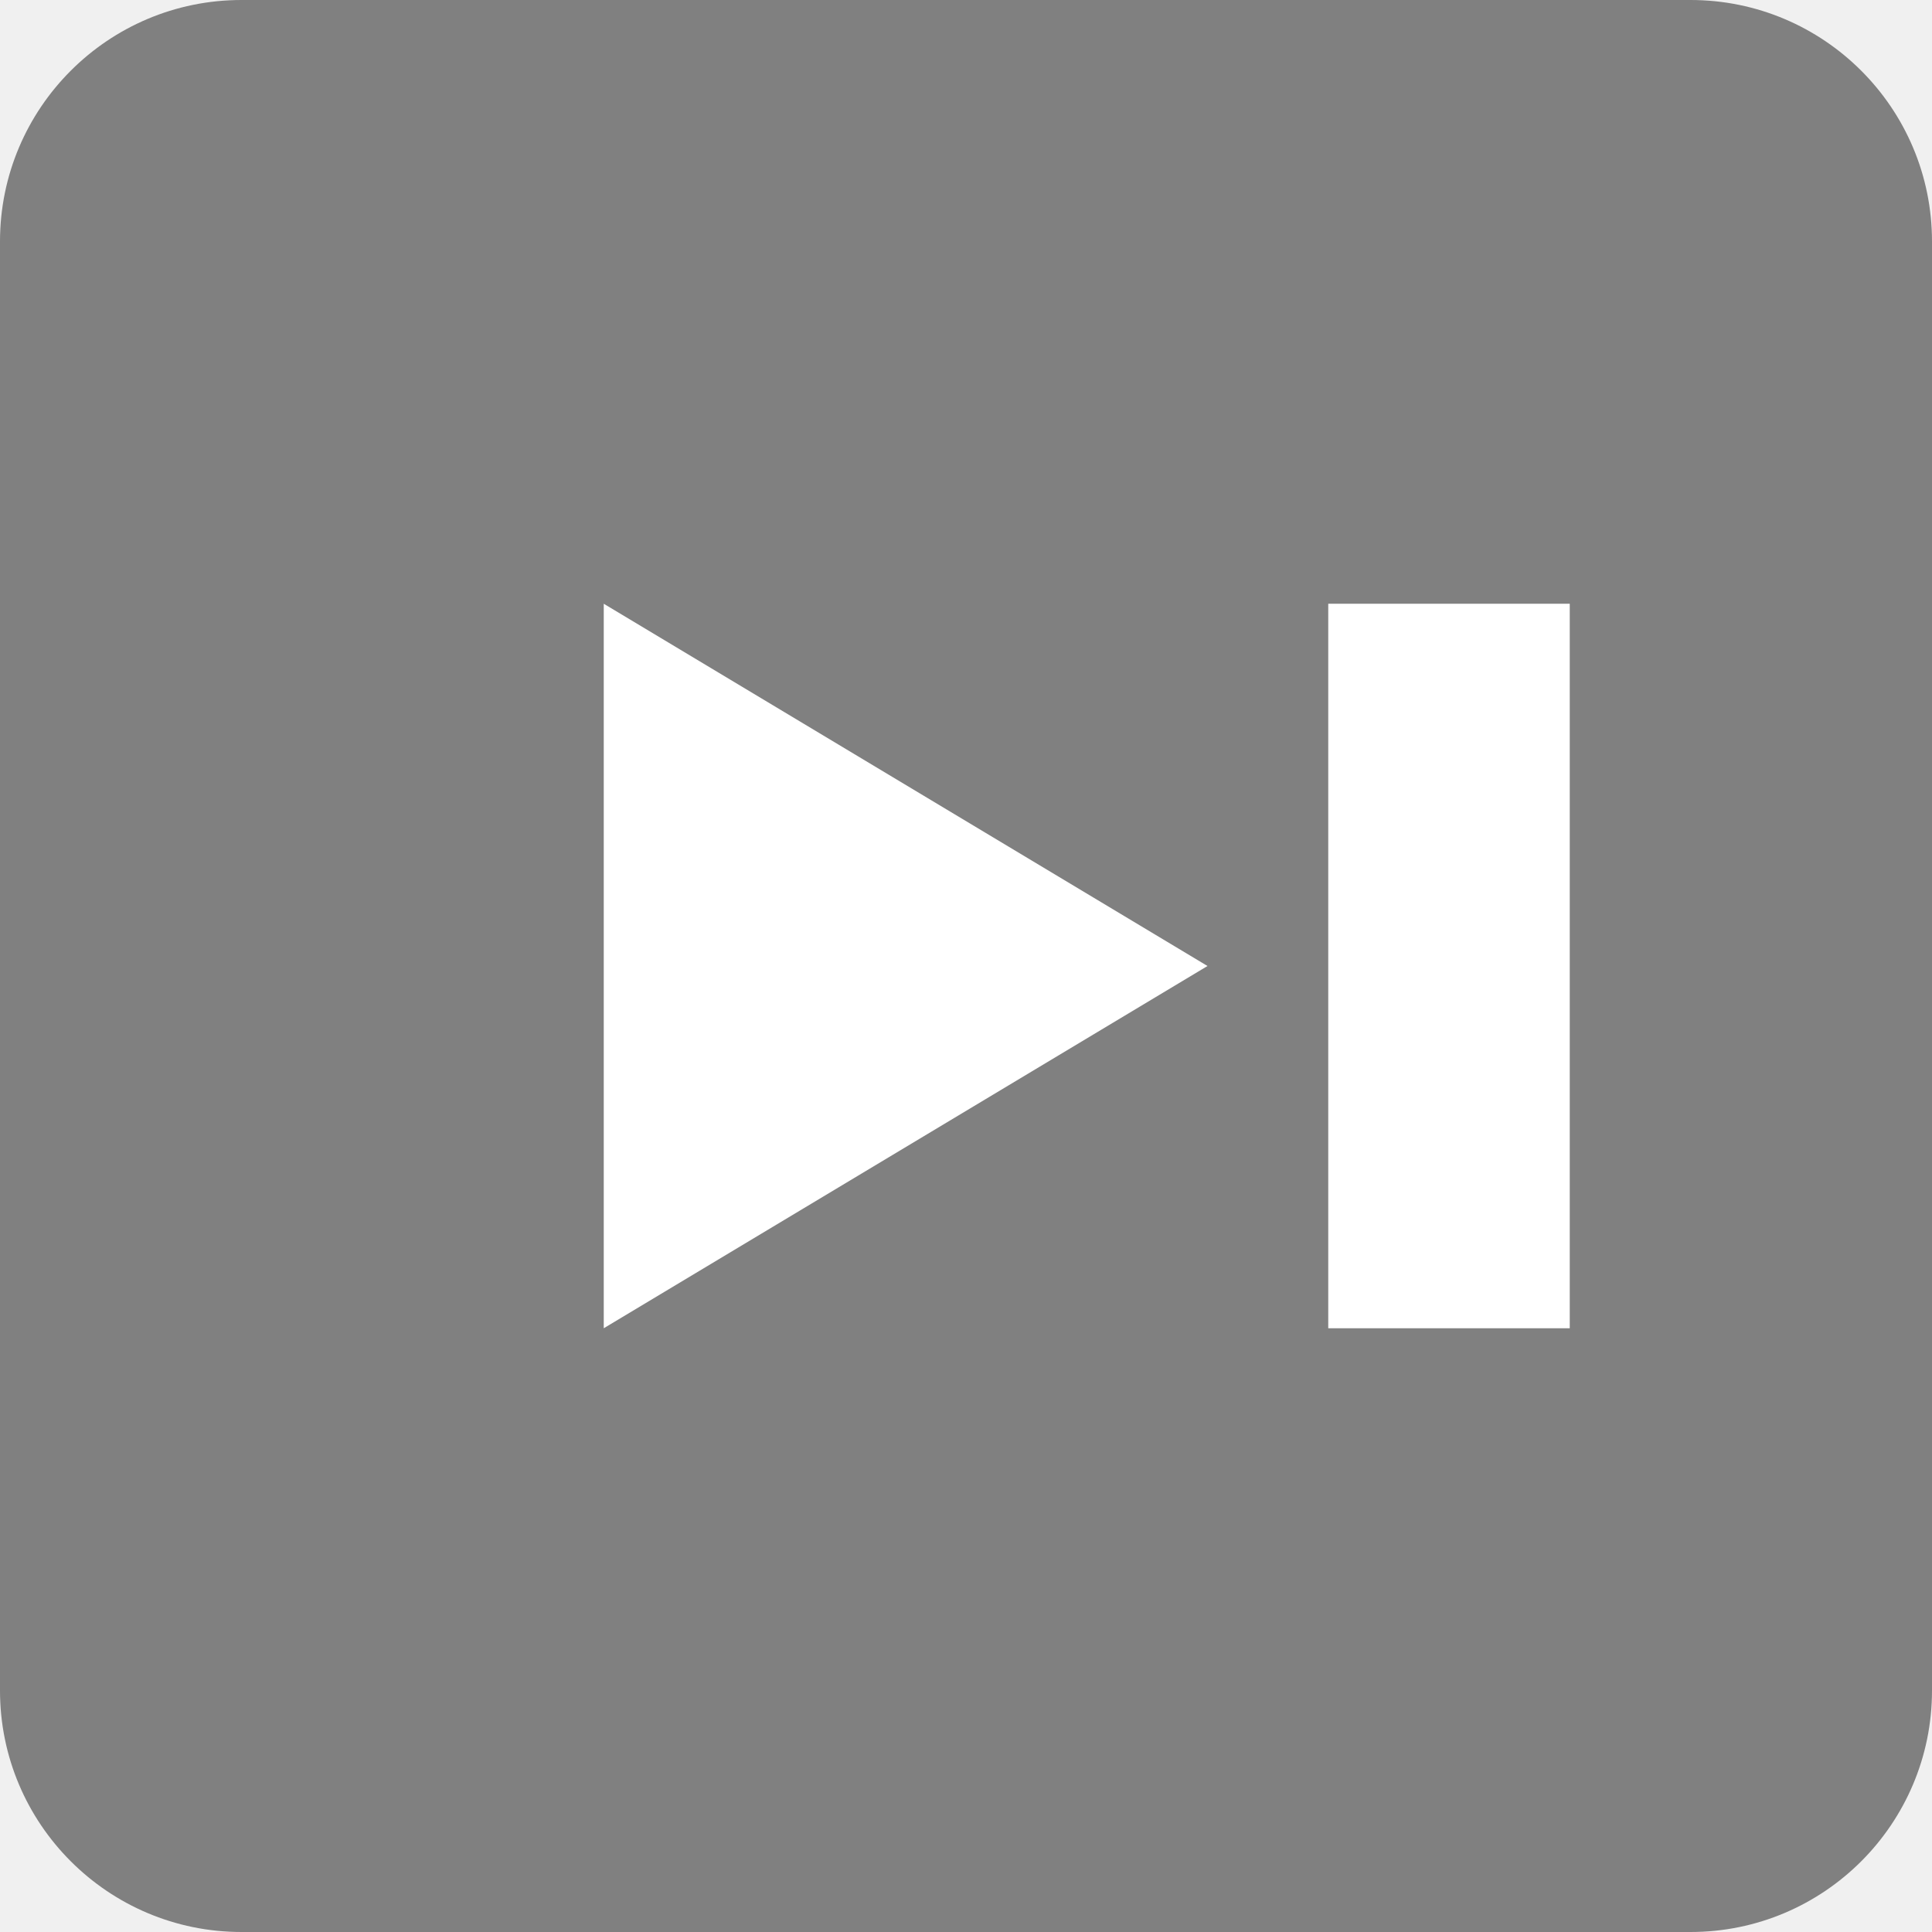
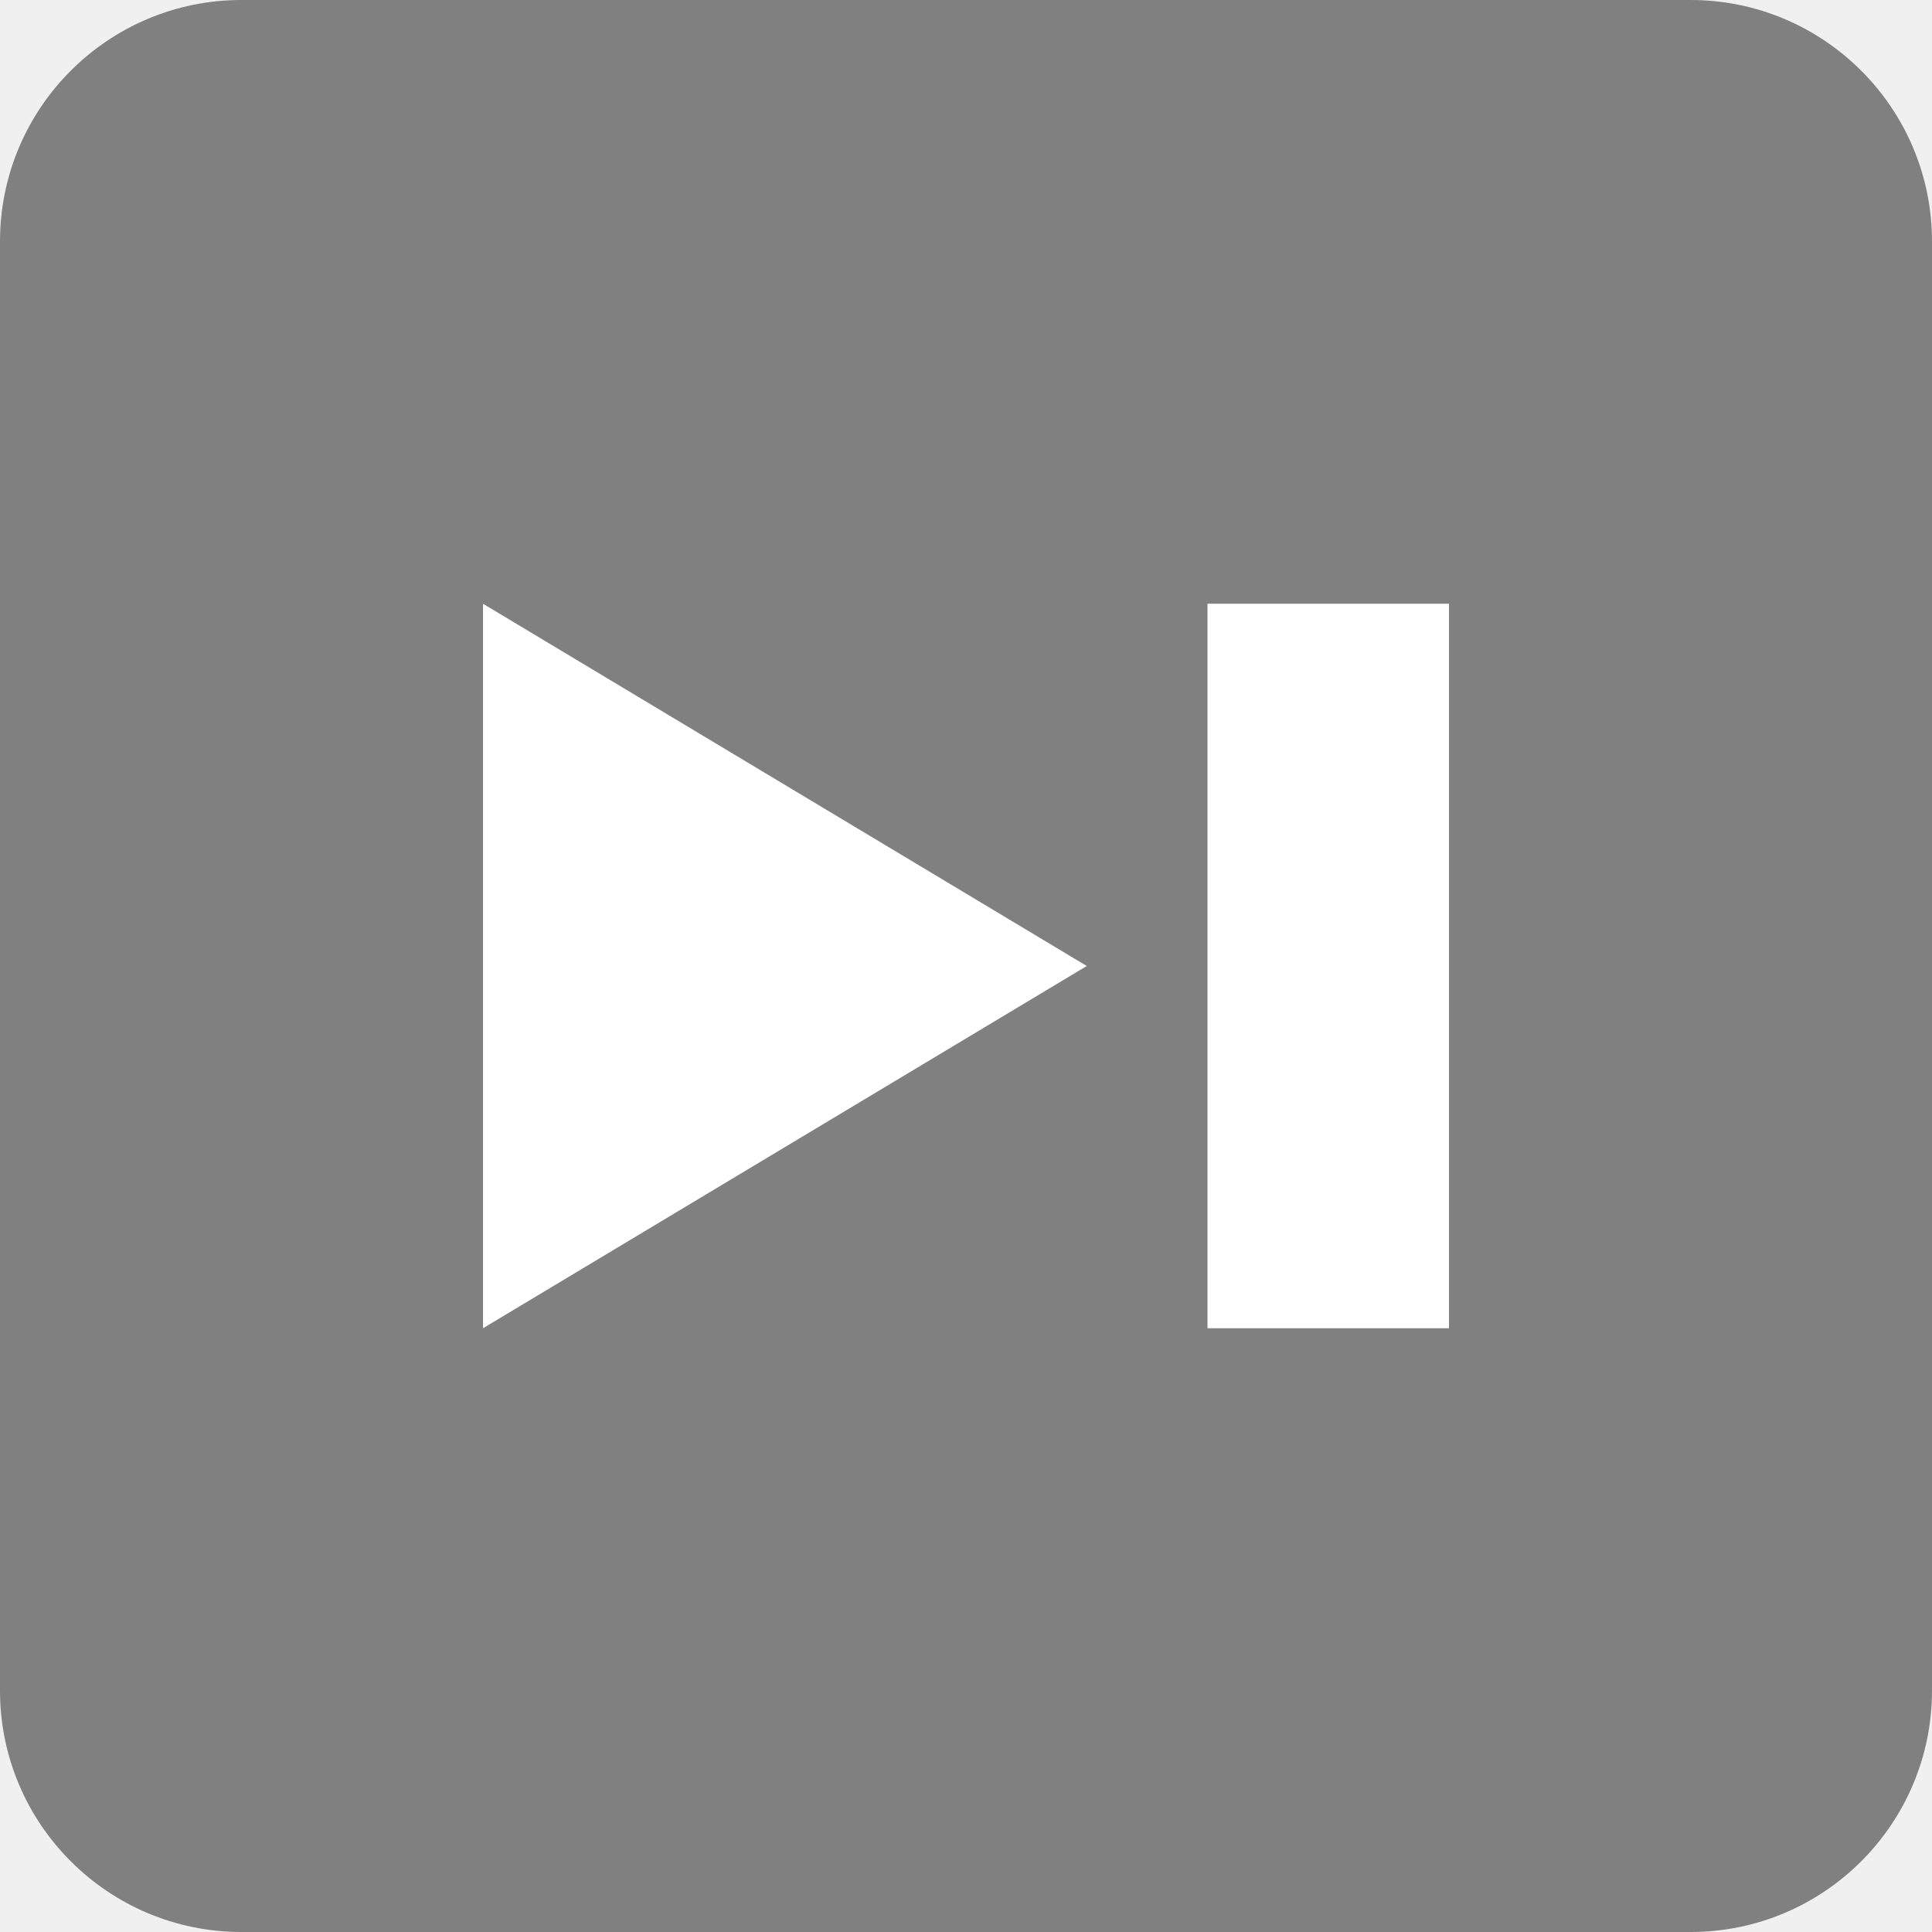
<svg xmlns="http://www.w3.org/2000/svg" width="80" height="80" viewBox="0 0 80 80">
  <rect width="80" height="80" rx="10" ry="10" fill="grey" />
-   <polygon points="25,25 25,55 50,40" fill="white" />
-   <rect x="55" y="25" width="10" height="30" fill="white" />
+   <polygon points="20,25 20,55 45,40" fill="white" />
+   <rect x="50" y="25" width="10" height="30" fill="white" />
</svg>
